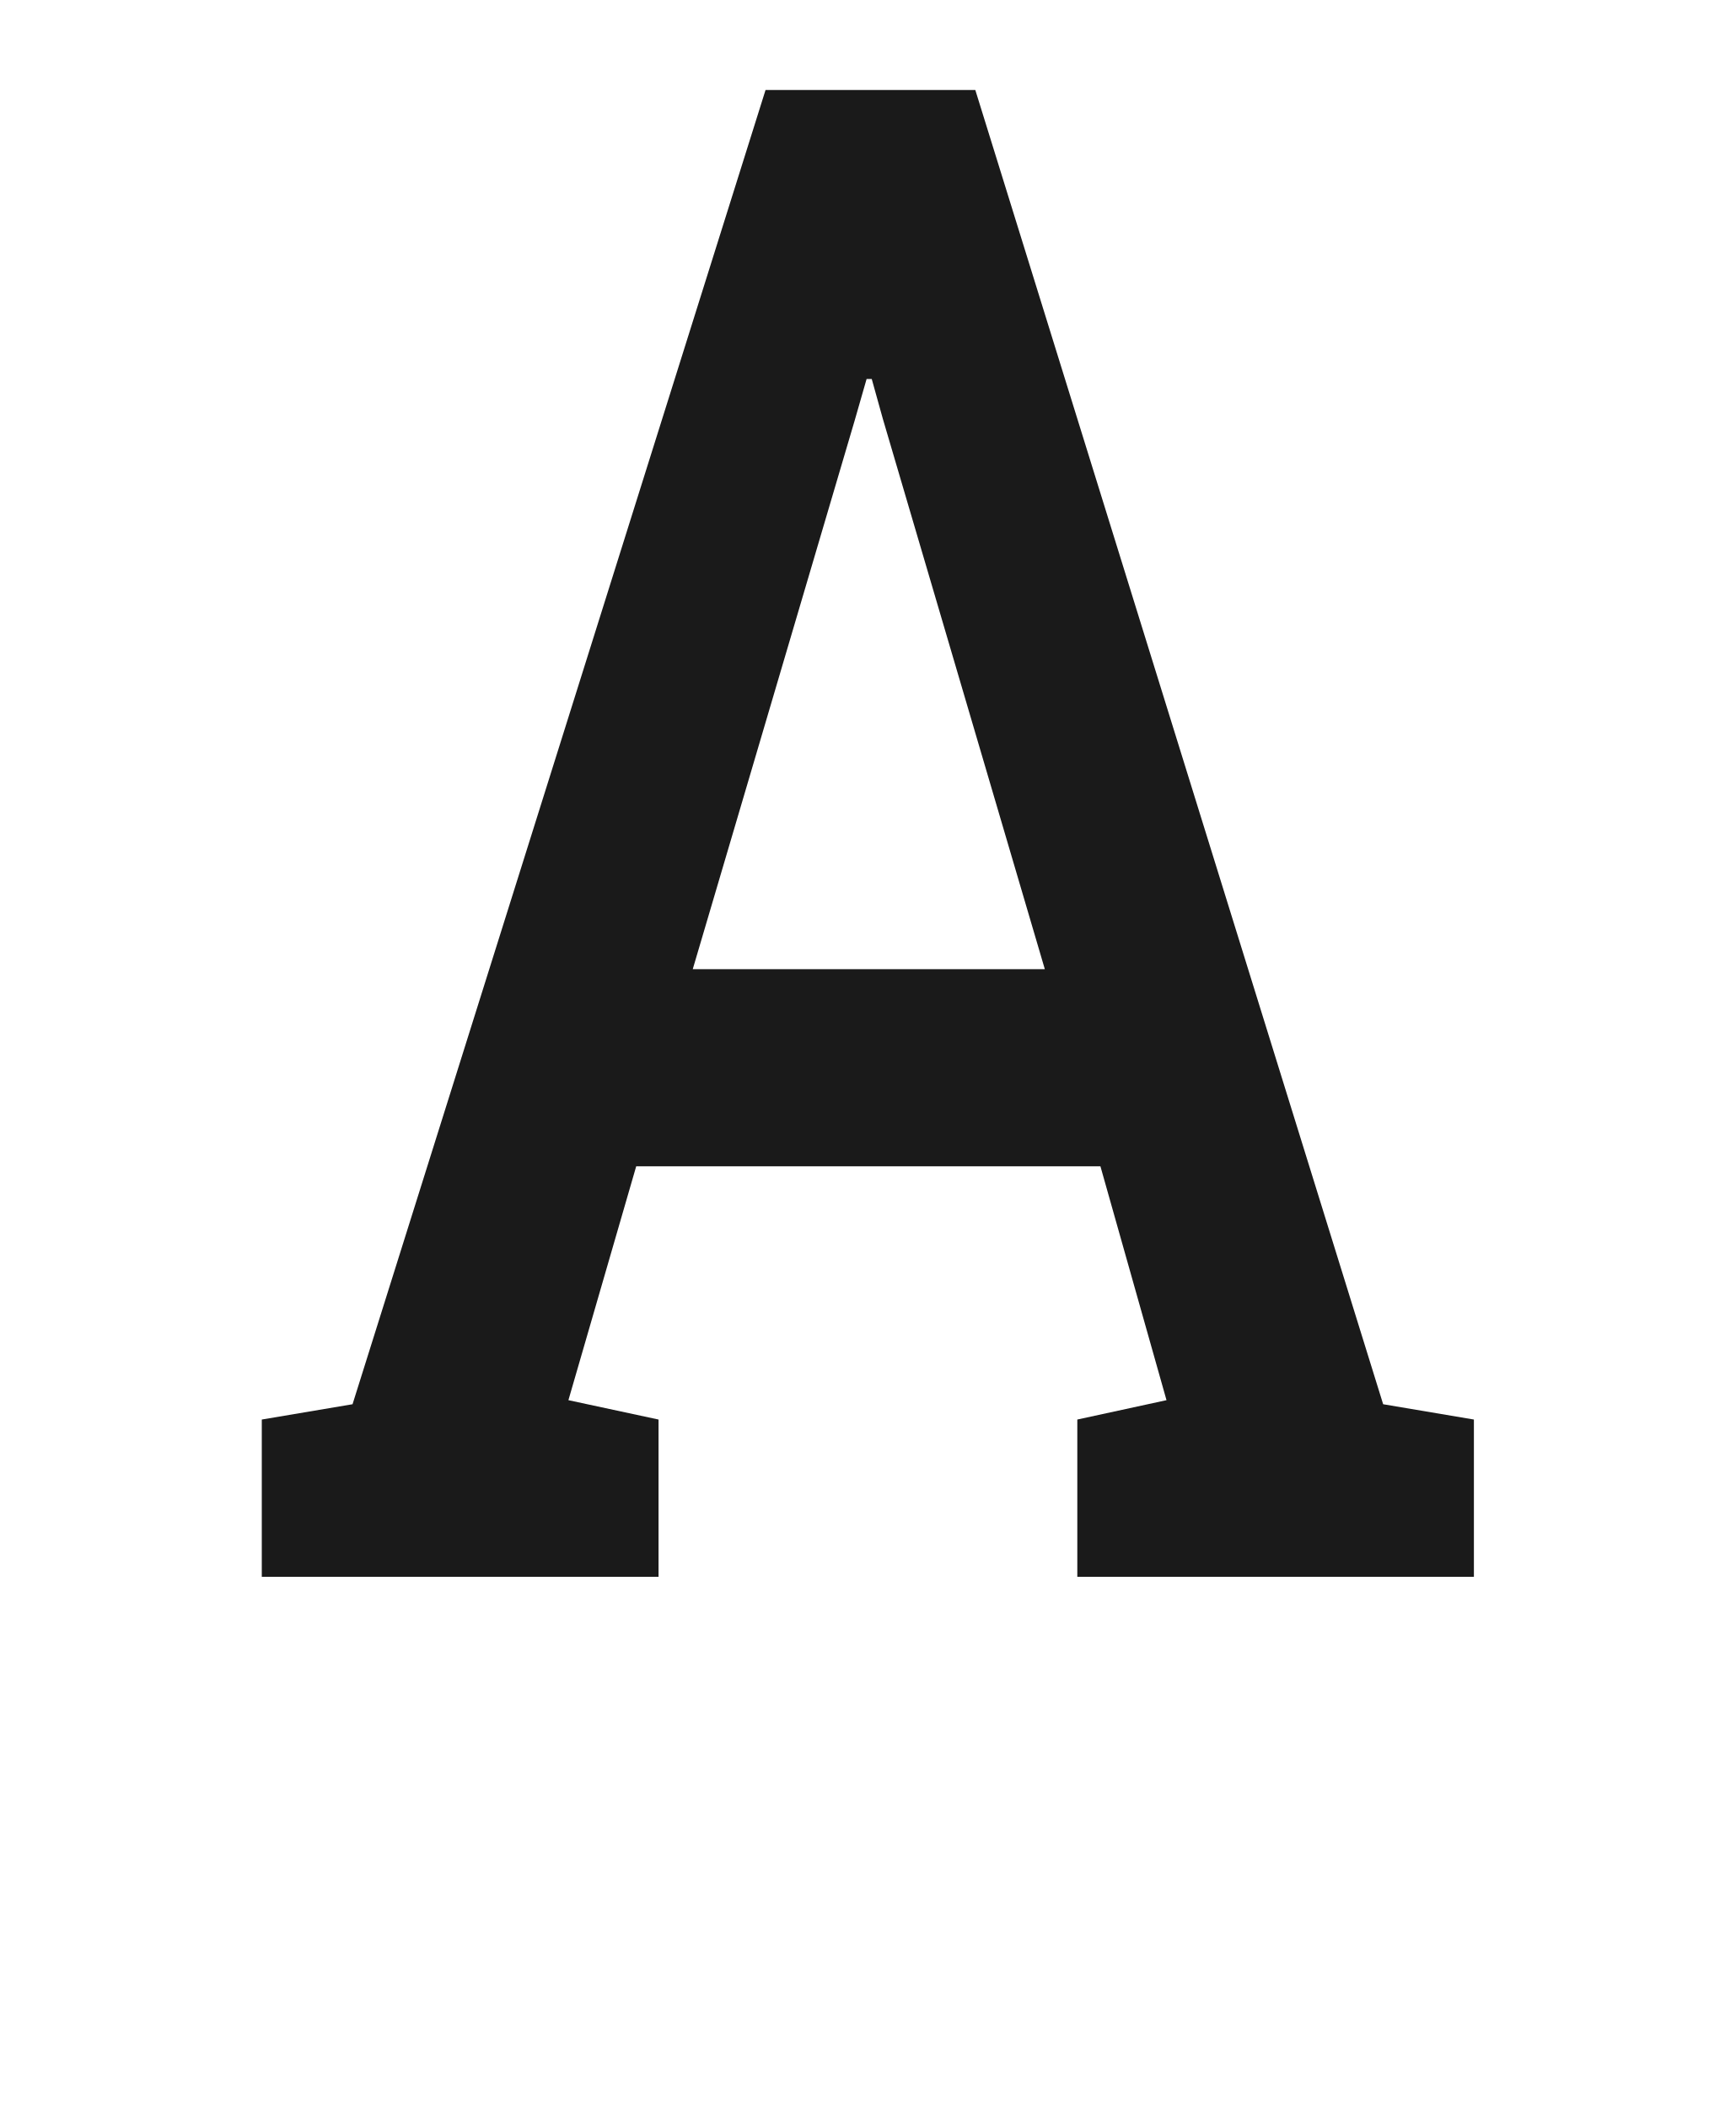
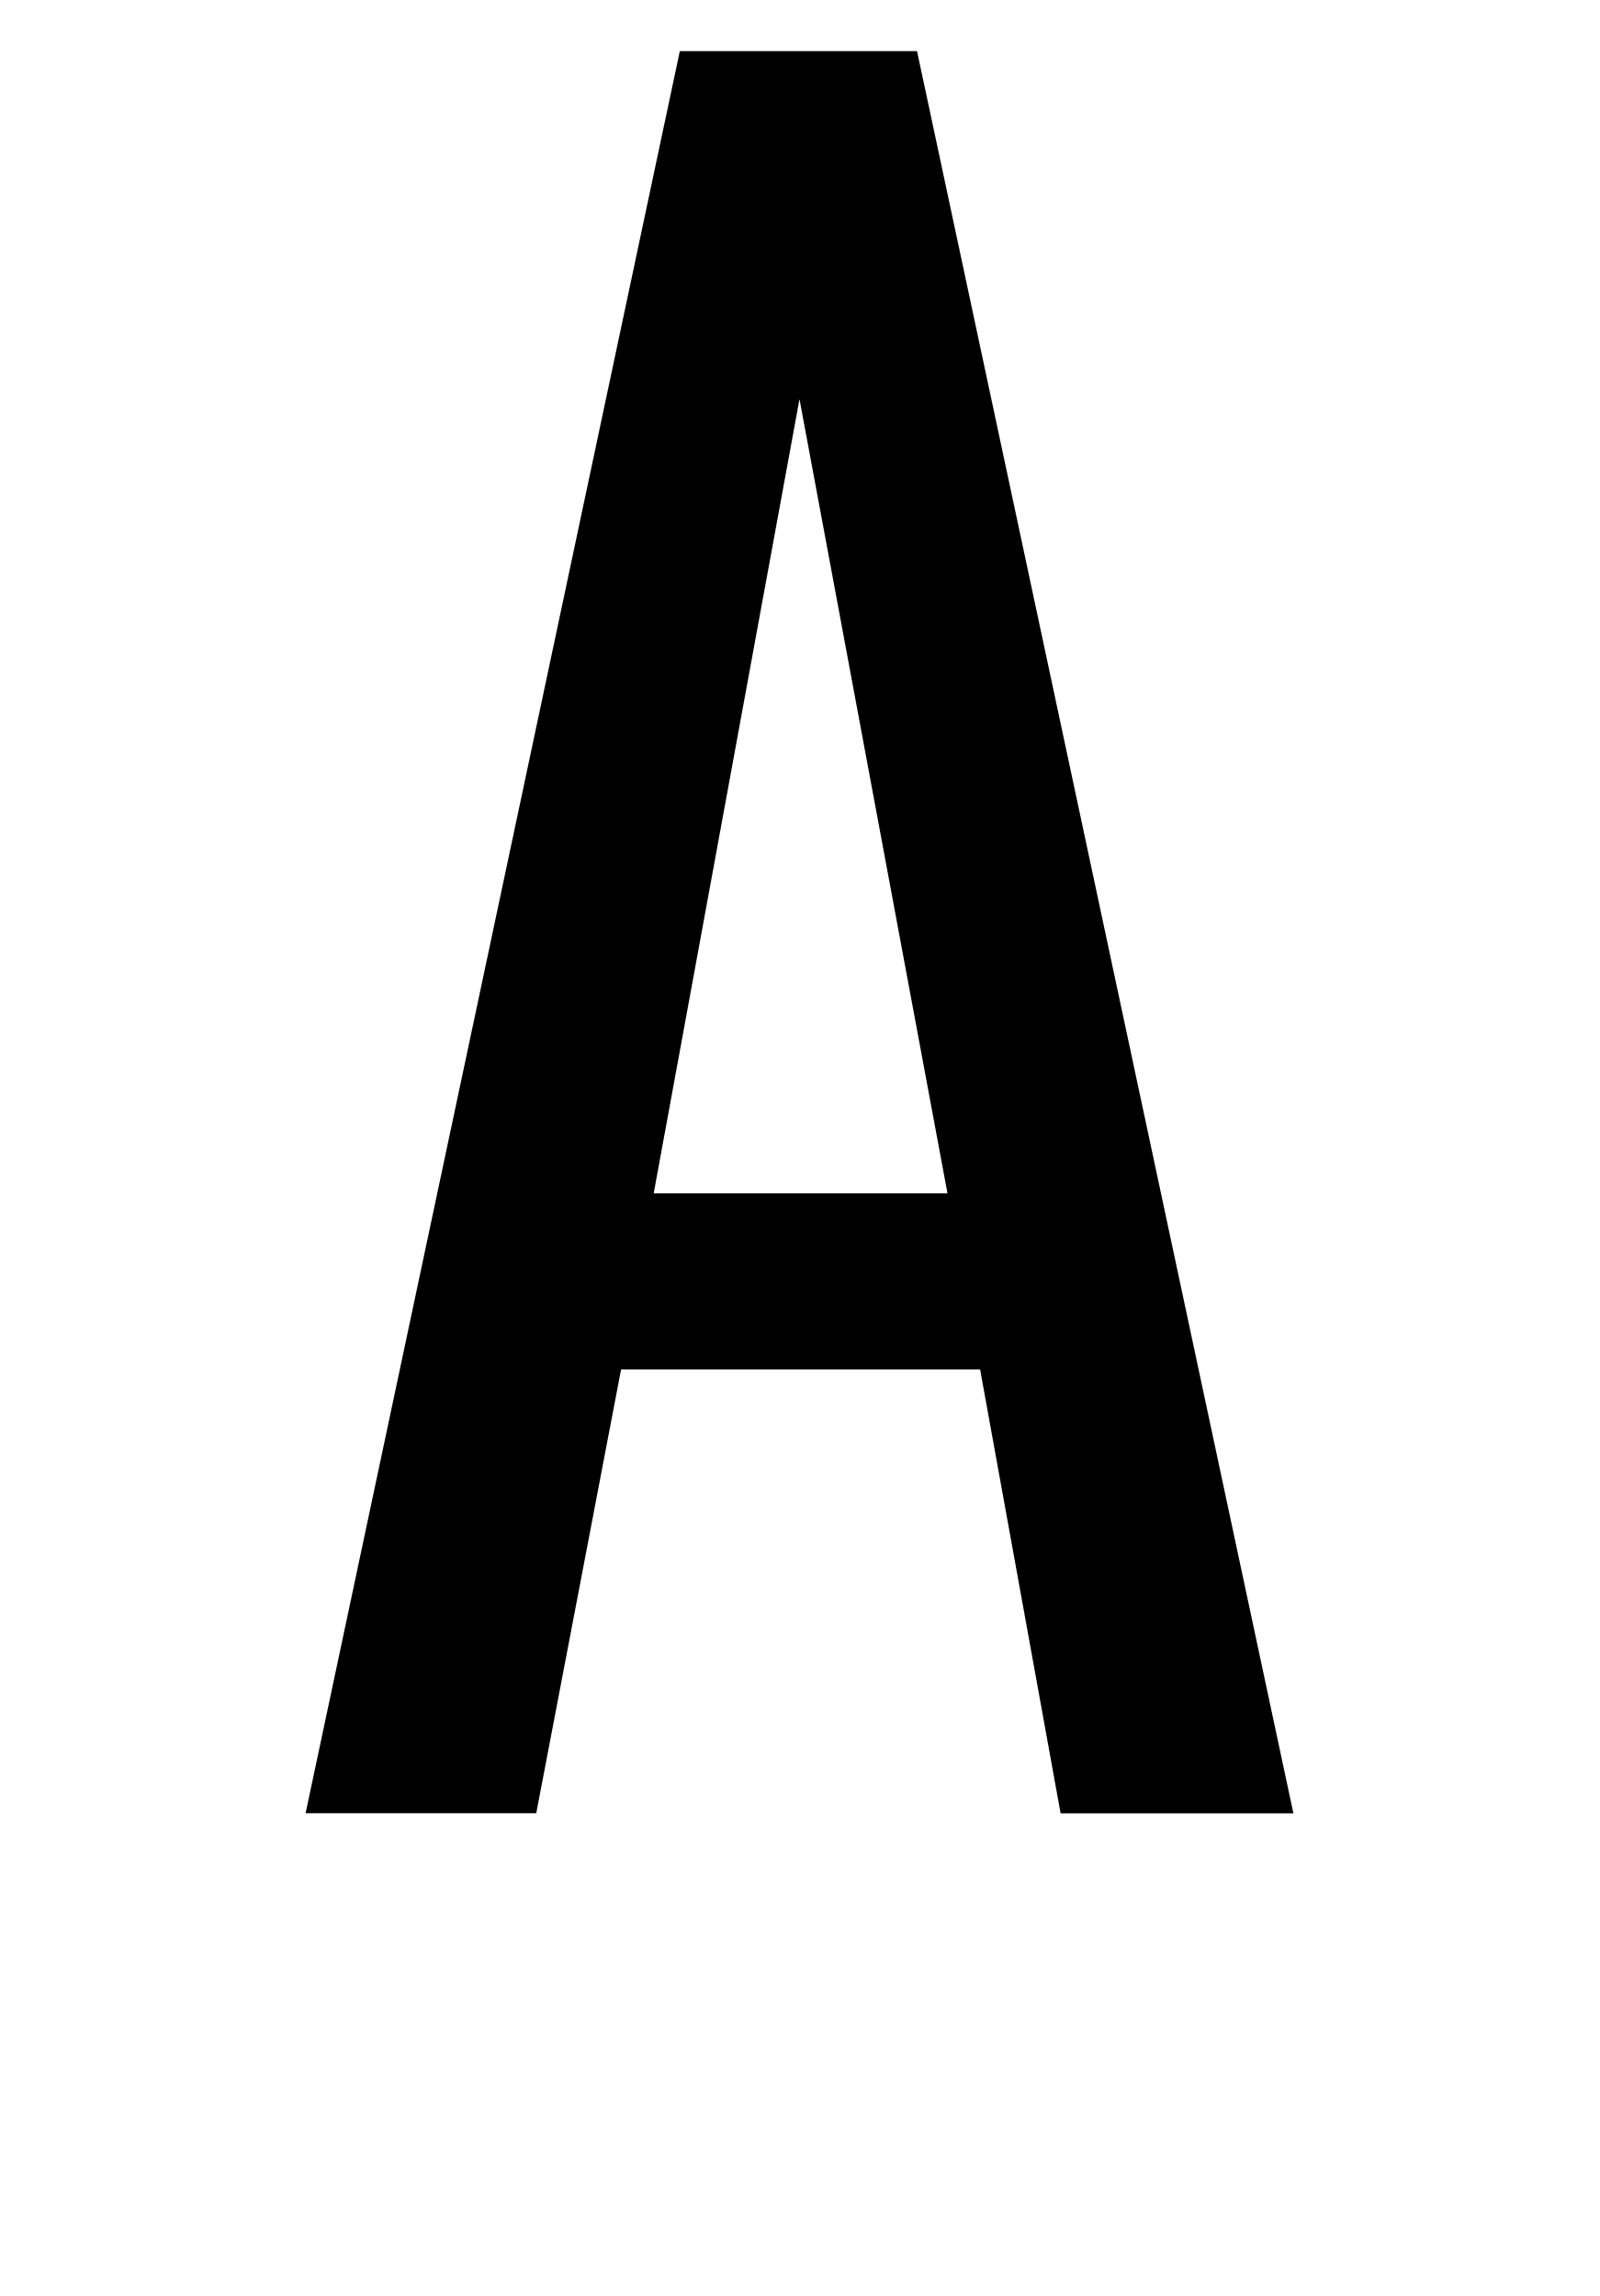
- <svg xmlns="http://www.w3.org/2000/svg" width="42" height="51" viewBox="0 0 11.113 13.494" version="1.1" id="svg1" xml:space="preserve">
-   <defs id="defs1" />
-   <g id="layer1">
-     <rect style="display:none;fill:#e77d00;fill-opacity:1;stroke:none;stroke-width:1.672;stroke-linecap:round;stroke-linejoin:round;paint-order:stroke markers fill" id="rect9" width="11.113" height="13.494" x="0" y="1.6666667e-07" rx="1.9073487e-07" ry="2.623" />
-     <path id="text5" style="font-style:normal;font-variant:normal;font-weight:500;font-stretch:normal;font-size:12.253px;font-family:'Roboto Slab';-inkscape-font-specification:'Roboto Slab, Medium';font-variant-ligatures:normal;font-variant-caps:normal;font-variant-numeric:normal;font-variant-east-asian:normal;display:none;fill:#1a1a1a;fill-opacity:1;stroke:none;stroke-width:1.023;stroke-linecap:round;stroke-linejoin:round;stroke-dasharray:none;stroke-opacity:1;paint-order:markers stroke fill" d="M 2.098,0.576 V 3.054 h 1.037 l 0.12,-1.216 h 1.607 V 8.891 L 3.99,9.087 V 10.094 h 3.126 V 9.087 L 6.244,8.891 V 1.838 H 7.851 l 0.12,1.216 h 1.042 V 0.576 Z" />
-     <path id="text21" style="font-size:12.258px;font-family:'Roboto Slab';-inkscape-font-specification:'Roboto Slab, Normal';font-variant-position:super;font-variant-caps:all-small-caps;display:none;fill:#1a1a1a;fill-opacity:1;stroke-width:1.628;stroke-linecap:round;stroke-linejoin:round;paint-order:stroke markers fill" d="m 8.937,0.455 c -0.343,0 -0.65,0.09 -0.922,0.269 C 7.744,0.9 7.439,1.222 7.1,1.689 L 5.322,4.251 H 4.472 V 1.641 L 5.393,1.461 V 0.534 H 2.012 V 1.461 L 2.964,1.641 V 8.147 L 2.012,8.327 V 9.249 H 5.393 V 8.327 L 4.472,8.147 V 5.585 h 1.065 l 1.927,2.64 0.018,0.024 -0.569,0.078 V 9.249 H 10.116 V 8.327 L 9.242,8.177 6.627,4.67 8.201,2.491 C 8.401,2.223 8.576,2.04 8.728,1.94 8.879,1.836 9.043,1.785 9.218,1.785 c 0.076,0 0.15,0.008 0.222,0.024 0.076,0.012 0.161,0.028 0.257,0.048 L 9.937,0.749 C 9.793,0.657 9.641,0.585 9.482,0.534 9.326,0.482 9.145,0.455 8.937,0.455 Z" transform="scale(0.9162598,1.091393)" />
-     <path id="text1-6" style="font-style:normal;font-variant:normal;font-weight:500;font-stretch:normal;font-size:12.253px;font-family:'Roboto Slab';-inkscape-font-specification:'Roboto Slab, Medium';font-variant-ligatures:normal;font-variant-caps:normal;font-variant-numeric:normal;font-variant-east-asian:normal;display:none;fill:#1a1a1a;fill-opacity:1;stroke:none;stroke-width:1.023;stroke-linecap:round;stroke-linejoin:round;stroke-dasharray:none;stroke-opacity:1;paint-order:markers stroke fill" d="M 2.655,0.576 V 1.589 L 3.461,1.772 3.319,4.451 c -0.018,0.823 -0.083,1.521 -0.192,2.091 -0.106,0.566 -0.241,1.033 -0.406,1.399 -0.165,0.366 -0.342,0.66 -0.532,0.882 h -0.642 l 0.137,3.607 h 1.24 V 10.091 H 8.183 v 2.34 H 9.434 L 9.565,8.823 H 8.556 V 1.785 L 9.423,1.589 V 0.576 Z m 2.183,1.274 h 2.336 V 8.823 H 3.741 C 3.924,8.505 4.083,8.135 4.218,7.712 4.357,7.285 4.469,6.802 4.553,6.262 4.637,5.717 4.689,5.114 4.711,4.451 Z" />
-     <path id="text4" style="font-style:normal;font-variant:normal;font-weight:500;font-stretch:normal;font-size:12.262px;font-family:'Roboto Slab';-inkscape-font-specification:'Roboto Slab, Medium';font-variant-ligatures:normal;font-variant-caps:normal;font-variant-numeric:normal;font-variant-east-asian:normal;display:none;fill:#1a1a1a;fill-opacity:1;stroke:none;stroke-width:1.023;stroke-linecap:round;stroke-linejoin:round;stroke-dasharray:none;stroke-opacity:1;paint-order:markers stroke fill" d="M 2.225,0.576 V 1.589 L 3.096,1.785 V 8.891 L 2.225,9.087 V 10.094 h 3.872 c 0.877,0 1.561,-0.231 2.051,-0.693 C 8.641,8.935 8.888,8.254 8.888,7.361 c 0,-0.37 -0.058,-0.71 -0.175,-1.02 C 8.599,6.028 8.433,5.762 8.213,5.544 7.994,5.326 7.723,5.176 7.402,5.093 7.771,4.927 8.06,4.674 8.268,4.334 8.477,3.99 8.581,3.603 8.581,3.171 8.581,2.308 8.328,1.661 7.824,1.23 7.323,0.794 6.625,0.576 5.729,0.576 H 3.096 Z M 4.479,1.851 h 1.25 c 0.483,0 0.848,0.115 1.097,0.346 0.249,0.227 0.373,0.578 0.373,1.053 0,0.423 -0.117,0.752 -0.351,0.987 -0.234,0.235 -0.555,0.353 -0.965,0.353 H 4.479 Z m 0,3.922 h 1.755 c 0.435,0 0.755,0.14 0.96,0.419 0.208,0.279 0.313,0.669 0.313,1.17 0,0.475 -0.122,0.839 -0.367,1.092 C 6.897,8.701 6.55,8.826 6.097,8.826 H 4.479 Z" />
-     <path id="text1-9" style="font-style:normal;font-variant:normal;font-weight:500;font-stretch:normal;font-size:12.253px;font-family:'Roboto Slab';-inkscape-font-specification:'Roboto Slab, Medium';font-variant-ligatures:normal;font-variant-caps:normal;font-variant-numeric:normal;font-variant-east-asian:normal;display:inline;fill:#1a1a1a;fill-opacity:1;stroke:none;stroke-width:1.023;stroke-linecap:round;stroke-linejoin:round;stroke-dasharray:none;stroke-opacity:1;paint-order:markers stroke fill" d="M 4.901,0.576 2.257,8.989 1.676,9.087 V 10.094 H 4.216 V 9.087 L 3.639,8.963 4.073,7.466 H 7.045 L 7.468,8.963 6.897,9.087 V 10.094 H 9.436 V 9.087 L 8.855,8.989 6.244,0.576 Z M 5.548,2.426 h 0.033 l 0.071,0.255 1.037,3.523 H 4.435 L 5.471,2.694 Z" />
-     <path id="text1-8" style="font-style:normal;font-variant:normal;font-weight:500;font-stretch:normal;font-size:12.253px;font-family:'Roboto Slab';-inkscape-font-specification:'Roboto Slab, Medium';font-variant-ligatures:normal;font-variant-caps:normal;font-variant-numeric:normal;font-variant-east-asian:normal;display:none;fill:#1a1a1a;fill-opacity:1;stroke:none;stroke-width:1.023;stroke-linecap:round;stroke-linejoin:round;stroke-dasharray:none;stroke-opacity:1;paint-order:markers stroke fill" d="M 1.687,0.576 V 1.589 L 2.559,1.786 V 8.891 L 1.687,9.087 V 10.094 H 4.786 V 9.087 L 3.941,8.891 V 7.304 l 1.181,-1.471 1.923,3.163 v 0.007 L 6.338,9.087 V 10.094 H 9.425 V 9.087 L 8.663,8.924 6.02,4.715 8.389,1.766 9.141,1.589 V 0.576 H 6.162 V 1.589 l 0.707,0.085 -0.017,0.026 -2.912,3.688 V 1.786 L 4.786,1.589 V 0.576 Z" />
-     <path d="m 5.389,0.439 c -0.53,0 -1.009,0.12 -1.437,0.36 C 3.524,1.034 3.159,1.37 2.855,1.805 2.552,2.237 2.318,2.746 2.153,3.335 1.989,3.923 1.907,4.566 1.907,5.263 v 0.144 c 0,0.702 0.082,1.347 0.246,1.935 0.165,0.588 0.399,1.098 0.702,1.529 0.307,0.431 0.674,0.767 1.102,1.007 0.428,0.235 0.907,0.353 1.437,0.353 0.165,0 0.329,-0.016 0.494,-0.046 0.168,-0.026 0.331,-0.065 0.488,-0.117 L 8.493,11.832 9.206,10.662 7.55,9.375 C 8.007,8.943 8.343,8.386 8.559,7.702 8.778,7.013 8.888,6.248 8.888,5.407 V 5.263 c 0,-0.697 -0.08,-1.34 -0.241,-1.928 C 8.486,2.746 8.254,2.237 7.95,1.805 7.647,1.37 7.279,1.034 6.848,0.799 6.416,0.559 5.93,0.439 5.389,0.439 Z m 0,1.314 c 0.479,0 0.876,0.148 1.19,0.445 0.314,0.296 0.548,0.706 0.702,1.229 0.154,0.523 0.23,1.131 0.23,1.824 v 0.157 c 0,0.702 -0.077,1.316 -0.23,1.843 -0.154,0.527 -0.387,0.939 -0.702,1.235 -0.311,0.292 -0.705,0.438 -1.184,0.438 -0.461,0 -0.848,-0.146 -1.163,-0.438 C 3.918,8.189 3.682,7.778 3.525,7.25 3.367,6.719 3.288,6.104 3.288,5.407 V 5.25 c 0,-0.693 0.079,-1.301 0.236,-1.824 0.161,-0.523 0.397,-0.932 0.707,-1.229 0.311,-0.296 0.696,-0.445 1.157,-0.445 z" style="font-weight:500;font-size:12.253px;font-family:'Roboto Slab';-inkscape-font-specification:'Roboto Slab, Medium';display:none;fill:#1a1a1a;stroke-width:1.023;stroke-linecap:round;stroke-linejoin:round;paint-order:markers stroke fill" id="path2" />
-     <path id="text1-7" style="font-style:normal;font-variant:normal;font-weight:500;font-stretch:normal;font-size:12.253px;font-family:'Roboto Slab';-inkscape-font-specification:'Roboto Slab, Medium';font-variant-ligatures:normal;font-variant-caps:normal;font-variant-numeric:normal;font-variant-east-asian:normal;display:none;fill:#1a1a1a;fill-opacity:1;stroke:none;stroke-width:1.023;stroke-linecap:round;stroke-linejoin:round;stroke-dasharray:none;stroke-opacity:1;paint-order:markers stroke fill" d="M 5.246,0.576 V 1.596 l 1.07,0.19 v 5.517 c 0,0.34 -0.048,0.632 -0.143,0.876 C 6.078,8.423 5.941,8.61 5.762,8.741 5.583,8.872 5.367,8.937 5.115,8.937 4.734,8.937 4.437,8.804 4.221,8.538 4.005,8.268 3.887,7.817 3.865,7.185 H 2.554 L 2.543,7.224 c 0.022,0.676 0.148,1.238 0.378,1.687 0.234,0.445 0.547,0.776 0.938,0.994 0.395,0.218 0.847,0.327 1.355,0.327 0.537,0 0.989,-0.119 1.354,-0.359 C 6.938,9.632 7.217,9.292 7.408,8.852 7.598,8.412 7.692,7.896 7.692,7.303 V 1.786 L 8.57,1.589 V 0.576 Z" />
-     <path id="path8" style="font-style:normal;font-variant:normal;font-weight:500;font-stretch:normal;font-size:12.262px;font-family:'Roboto Slab';-inkscape-font-specification:'Roboto Slab, Medium';font-variant-ligatures:normal;font-variant-caps:normal;font-variant-numeric:normal;font-variant-east-asian:normal;display:none;fill:#1a1a1a;fill-opacity:1;stroke:none;stroke-width:1.023;stroke-linecap:round;stroke-linejoin:round;stroke-dasharray:none;stroke-opacity:1;paint-order:markers stroke fill" d="m 7.76,0.439 c -0.812,0 -1.453,0.327 -1.925,0.98 -0.472,0.654 -0.707,1.599 -0.707,2.837 v 2.164 c 0,1.238 0.236,2.183 0.707,2.837 0.475,0.649 1.12,0.974 1.936,0.974 0.808,0 1.448,-0.325 1.919,-0.974 0.472,-0.649 0.707,-1.595 0.707,-2.837 v -2.164 c 0,-1.238 -0.237,-2.183 -0.713,-2.837 C 9.209,0.766 8.568,0.439 7.76,0.439 Z m -4.347,0.137 -2.698,0.628 v 0.967 L 2.037,2.158 V 8.891 L 0.737,9.087 V 10.094 H 4.713 V 9.087 l -1.3,-0.196 z m 4.347,1.137 c 0.406,0 0.717,0.19 0.932,0.569 0.216,0.379 0.323,0.961 0.323,1.745 v 2.608 c 0,0.793 -0.106,1.379 -0.318,1.759 -0.212,0.379 -0.521,0.569 -0.927,0.569 -0.413,0 -0.727,-0.19 -0.943,-0.569 -0.216,-0.379 -0.323,-0.965 -0.323,-1.759 V 4.027 c 0,-0.789 0.106,-1.37 0.318,-1.745 0.216,-0.379 0.528,-0.569 0.938,-0.569 z" />
-     <path id="text8" style="font-style:normal;font-variant:normal;font-weight:500;font-stretch:normal;font-size:12.262px;font-family:'Roboto Slab';-inkscape-font-specification:'Roboto Slab, Medium';font-variant-ligatures:normal;font-variant-caps:normal;font-variant-numeric:normal;font-variant-east-asian:normal;display:none;fill:#1a1a1a;fill-opacity:1;stroke:none;stroke-width:1.023;stroke-linecap:round;stroke-linejoin:round;stroke-dasharray:none;stroke-opacity:1;paint-order:markers stroke fill" d="m 5.491,0.439 c -0.49,0 -0.932,0.148 -1.327,0.444 C 3.772,1.175 3.463,1.578 3.236,2.093 3.01,2.603 2.896,3.185 2.896,3.838 c 0,0.684 0.099,1.272 0.296,1.765 0.201,0.488 0.482,0.863 0.844,1.124 0.366,0.257 0.794,0.386 1.284,0.386 0.314,0 0.599,-0.074 0.855,-0.222 C 6.432,6.743 6.642,6.527 6.807,6.244 l 0.017,0.098 C 6.816,7.248 6.671,7.913 6.39,8.335 6.108,8.754 5.723,8.963 5.233,8.963 c -0.26,0 -0.508,-0.026 -0.746,-0.079 C 4.249,8.828 4.017,8.743 3.79,8.63 L 3.615,9.839 c 0.241,0.131 0.508,0.229 0.801,0.294 0.292,0.065 0.577,0.098 0.855,0.098 0.585,0 1.097,-0.155 1.536,-0.464 C 7.249,9.453 7.595,8.991 7.843,8.381 8.092,7.767 8.216,7.015 8.216,6.126 V 4.204 C 8.216,3.394 8.103,2.709 7.876,2.152 7.649,1.589 7.332,1.165 6.922,0.877 6.516,0.585 6.039,0.439 5.491,0.439 Z m 0.017,1.275 c 0.42,0 0.746,0.196 0.976,0.588 0.234,0.388 0.351,0.961 0.351,1.719 V 5.035 C 6.717,5.287 6.547,5.492 6.324,5.649 6.101,5.802 5.834,5.877 5.523,5.877 5.256,5.877 5.03,5.795 4.843,5.629 4.657,5.459 4.516,5.222 4.421,4.917 4.326,4.607 4.278,4.248 4.278,3.838 c 0,-0.405 0.053,-0.767 0.159,-1.085 C 4.547,2.431 4.693,2.178 4.876,1.995 5.063,1.808 5.273,1.714 5.507,1.714 Z" />
-     <path id="text9" style="font-style:normal;font-variant:normal;font-weight:500;font-stretch:normal;font-size:12.262px;font-family:'Roboto Slab';-inkscape-font-specification:'Roboto Slab, Medium';font-variant-ligatures:normal;font-variant-caps:normal;font-variant-numeric:normal;font-variant-east-asian:normal;display:none;fill:#1a1a1a;fill-opacity:1;stroke:none;stroke-width:1.023;stroke-linecap:round;stroke-linejoin:round;stroke-dasharray:none;stroke-opacity:1;paint-order:markers stroke fill" d="m 5.554,0.439 c -0.49,0 -0.922,0.105 -1.294,0.314 C 3.89,0.958 3.603,1.256 3.398,1.648 3.193,2.04 3.091,2.52 3.091,3.086 c 0,0.484 0.108,0.911 0.323,1.281 0.216,0.366 0.515,0.647 0.899,0.843 C 3.875,5.416 3.528,5.718 3.272,6.119 3.016,6.516 2.888,6.978 2.888,7.505 c 0,0.584 0.111,1.081 0.334,1.49 0.227,0.405 0.541,0.713 0.944,0.922 0.402,0.209 0.868,0.314 1.398,0.314 0.526,0 0.989,-0.105 1.388,-0.314 C 7.354,9.708 7.667,9.401 7.89,8.996 8.113,8.586 8.224,8.089 8.224,7.505 8.224,6.982 8.095,6.52 7.835,6.119 7.579,5.718 7.232,5.416 6.793,5.211 7.173,5.015 7.475,4.734 7.698,4.368 7.921,3.997 8.033,3.57 8.033,3.086 8.033,2.52 7.926,2.04 7.714,1.648 7.506,1.256 7.215,0.958 6.842,0.753 6.473,0.544 6.044,0.439 5.554,0.439 Z m 0,1.275 c 0.219,0 0.409,0.061 0.57,0.183 0.165,0.122 0.293,0.29 0.384,0.503 0.095,0.214 0.143,0.462 0.143,0.745 0,0.288 -0.046,0.538 -0.137,0.752 C 6.422,4.111 6.296,4.276 6.135,4.394 5.974,4.507 5.784,4.564 5.565,4.564 5.228,4.564 4.961,4.435 4.764,4.178 4.57,3.921 4.473,3.577 4.473,3.145 4.473,2.71 4.57,2.363 4.764,2.106 4.961,1.845 5.225,1.714 5.554,1.714 Z m 0,4.131 c 0.252,0 0.475,0.066 0.669,0.196 0.197,0.131 0.351,0.316 0.461,0.556 0.11,0.235 0.164,0.51 0.164,0.824 0,0.314 -0.053,0.586 -0.159,0.817 C 6.583,8.469 6.433,8.647 6.239,8.773 6.045,8.9 5.82,8.963 5.565,8.963 5.173,8.963 4.859,8.826 4.621,8.551 4.387,8.277 4.27,7.9 4.27,7.421 c 0,-0.314 0.055,-0.588 0.165,-0.824 C 4.545,6.357 4.694,6.172 4.884,6.041 5.078,5.911 5.301,5.845 5.554,5.845 Z" />
-     <path id="text10" style="font-style:normal;font-variant:normal;font-weight:500;font-stretch:normal;font-size:12.262px;font-family:'Roboto Slab';-inkscape-font-specification:'Roboto Slab, Medium';font-variant-ligatures:normal;font-variant-caps:normal;font-variant-numeric:normal;font-variant-east-asian:normal;display:none;fill:#1a1a1a;fill-opacity:1;stroke:none;stroke-width:1.023;stroke-linecap:round;stroke-linejoin:round;stroke-dasharray:none;stroke-opacity:1;paint-order:markers stroke fill" d="M 2.787,0.576 V 2.858 H 3.889 L 3.96,1.851 H 6.993 C 6.5,2.544 6.077,3.267 5.726,4.021 5.379,4.77 5.095,5.564 4.876,6.4 4.657,7.237 4.501,8.137 4.41,9.1 L 4.328,10.094 H 5.71 L 5.792,9.1 C 5.865,8.359 5.955,7.683 6.061,7.073 6.167,6.459 6.31,5.875 6.489,5.321 6.672,4.764 6.911,4.206 7.207,3.648 7.503,3.086 7.876,2.487 8.326,1.851 V 0.576 Z" />
-     <path id="text11" style="font-style:normal;font-variant:normal;font-weight:500;font-stretch:normal;font-size:12.262px;font-family:'Roboto Slab';-inkscape-font-specification:'Roboto Slab, Medium';font-variant-ligatures:normal;font-variant-caps:normal;font-variant-numeric:normal;font-variant-east-asian:normal;display:none;fill:#1a1a1a;fill-opacity:1;stroke:none;stroke-width:1.023;stroke-linecap:round;stroke-linejoin:round;stroke-dasharray:none;stroke-opacity:1;paint-order:markers stroke fill" d="m 5.965,0.439 c -0.607,0 -1.144,0.172 -1.612,0.516 C 3.888,1.3 3.523,1.801 3.256,2.459 2.992,3.113 2.861,3.912 2.861,4.858 V 6.361 c 0,0.815 0.119,1.512 0.357,2.092 0.238,0.575 0.567,1.015 0.987,1.32 0.42,0.305 0.901,0.458 1.442,0.458 0.519,0 0.975,-0.142 1.366,-0.425 0.391,-0.288 0.694,-0.682 0.91,-1.183 0.219,-0.501 0.329,-1.074 0.329,-1.719 0,-0.61 -0.093,-1.155 -0.28,-1.634 C 7.786,4.79 7.519,4.415 7.172,4.145 6.824,3.871 6.413,3.733 5.938,3.733 c -0.34,0 -0.653,0.066 -0.938,0.196 C 4.718,4.061 4.482,4.237 4.292,4.459 L 4.27,4.426 C 4.285,3.533 4.441,2.862 4.737,2.413 5.033,1.96 5.451,1.734 5.992,1.734 c 0.241,0 0.466,0.03 0.674,0.091 0.208,0.057 0.406,0.131 0.592,0.222 L 7.511,0.838 C 7.288,0.712 7.047,0.613 6.788,0.543 6.528,0.474 6.254,0.439 5.965,0.439 Z M 5.543,4.976 c 0.42,0 0.746,0.179 0.976,0.536 0.234,0.357 0.351,0.817 0.351,1.379 0,0.388 -0.051,0.739 -0.153,1.053 C 6.618,8.257 6.476,8.506 6.294,8.689 6.111,8.872 5.89,8.963 5.63,8.963 5.221,8.963 4.885,8.745 4.621,8.309 4.362,7.874 4.232,7.25 4.232,6.44 V 5.753 C 4.316,5.592 4.422,5.455 4.55,5.342 4.678,5.224 4.826,5.134 4.994,5.073 5.162,5.008 5.345,4.976 5.543,4.976 Z" />
-     <path id="text12" style="font-style:normal;font-variant:normal;font-weight:500;font-stretch:normal;font-size:12.262px;font-family:'Roboto Slab';-inkscape-font-specification:'Roboto Slab, Medium';font-variant-ligatures:normal;font-variant-caps:normal;font-variant-numeric:normal;font-variant-east-asian:normal;display:none;fill:#1a1a1a;fill-opacity:1;stroke:none;stroke-width:1.023;stroke-linecap:round;stroke-linejoin:round;stroke-dasharray:none;stroke-opacity:1;paint-order:markers stroke fill" d="M 3.569,0.577 3.108,5.845 4.309,5.956 C 4.386,5.69 4.512,5.485 4.687,5.342 4.863,5.198 5.126,5.126 5.477,5.126 c 0.409,0 0.722,0.179 0.938,0.536 0.219,0.357 0.329,0.824 0.329,1.399 0,0.575 -0.106,1.037 -0.318,1.386 C 6.217,8.791 5.908,8.963 5.499,8.963 5.144,8.963 4.856,8.835 4.633,8.578 4.413,8.316 4.303,7.954 4.303,7.492 l -1.3,0.052 -0.011,0.039 c -0.011,0.558 0.093,1.035 0.312,1.431 0.223,0.397 0.527,0.7 0.911,0.909 0.384,0.205 0.811,0.307 1.283,0.307 0.567,0 1.044,-0.135 1.431,-0.405 C 7.321,9.552 7.618,9.177 7.819,8.702 8.02,8.222 8.12,7.671 8.12,7.048 8.12,6.381 8.025,5.808 7.835,5.329 7.649,4.849 7.376,4.481 7.018,4.224 6.66,3.967 6.229,3.843 5.724,3.851 5.552,3.856 5.391,3.88 5.241,3.923 5.092,3.967 4.952,4.026 4.824,4.1 4.696,4.17 4.582,4.25 4.479,4.342 L 4.72,1.943 h 2.249 l 0.126,0.68 H 8.005 V 0.577 Z" />
-     <path id="text13" style="font-style:normal;font-variant:normal;font-weight:500;font-stretch:normal;font-size:12.262px;font-family:'Roboto Slab';-inkscape-font-specification:'Roboto Slab, Medium';font-variant-ligatures:normal;font-variant-caps:normal;font-variant-numeric:normal;font-variant-east-asian:normal;display:none;fill:#1a1a1a;fill-opacity:1;stroke:none;stroke-width:1.023;stroke-linecap:round;stroke-linejoin:round;stroke-dasharray:none;stroke-opacity:1;paint-order:markers stroke fill" d="M 6.058,0.576 2.652,7.008 2.702,7.852 H 6.097 V 8.891 L 5.224,9.087 V 10.094 H 8.339 V 9.087 L 7.473,8.891 V 7.852 H 8.46 V 6.694 H 7.473 V 0.576 Z m 0.006,2.229 0.033,0.013 V 6.694 H 4.007 L 5.943,3.112 Z" />
-     <path id="text14" style="font-style:normal;font-variant:normal;font-weight:500;font-stretch:normal;font-size:12.262px;font-family:'Roboto Slab';-inkscape-font-specification:'Roboto Slab, Medium';font-variant-ligatures:normal;font-variant-caps:normal;font-variant-numeric:normal;font-variant-east-asian:normal;display:none;fill:#1a1a1a;fill-opacity:1;stroke:none;stroke-width:1.023;stroke-linecap:round;stroke-linejoin:round;stroke-dasharray:none;stroke-opacity:1;paint-order:markers stroke fill" d="m 5.516,0.439 c -0.501,0 -0.945,0.113 -1.333,0.34 C 3.796,1.006 3.494,1.317 3.278,1.714 3.066,2.106 2.965,2.548 2.976,3.04 l 0.011,0.039 h 1.338 c 0,-0.275 0.049,-0.514 0.148,-0.719 0.102,-0.205 0.243,-0.364 0.422,-0.477 0.183,-0.113 0.393,-0.17 0.631,-0.17 0.388,0 0.682,0.128 0.883,0.386 0.201,0.253 0.301,0.612 0.301,1.078 0,0.296 -0.042,0.554 -0.126,0.772 -0.08,0.214 -0.21,0.379 -0.389,0.497 -0.175,0.113 -0.404,0.17 -0.686,0.17 H 4.589 V 5.871 h 0.9 c 0.457,0 0.795,0.131 1.014,0.392 0.219,0.257 0.329,0.638 0.329,1.144 0,0.501 -0.117,0.887 -0.351,1.157 -0.23,0.266 -0.549,0.399 -0.954,0.399 -0.263,0 -0.492,-0.061 -0.686,-0.183 C 4.651,8.654 4.503,8.481 4.397,8.263 4.295,8.046 4.244,7.795 4.244,7.512 H 2.911 l -0.011,0.039 C 2.888,8.113 2.997,8.595 3.223,8.996 3.454,9.392 3.77,9.697 4.172,9.911 4.574,10.124 5.026,10.231 5.527,10.231 c 0.523,0 0.985,-0.111 1.388,-0.333 0.406,-0.227 0.724,-0.549 0.954,-0.967 0.23,-0.423 0.346,-0.922 0.346,-1.497 0,-0.51 -0.11,-0.961 -0.329,-1.353 -0.216,-0.392 -0.552,-0.682 -1.009,-0.869 0.406,-0.218 0.709,-0.512 0.91,-0.883 0.205,-0.37 0.307,-0.767 0.307,-1.19 0,-0.863 -0.234,-1.527 -0.702,-1.994 C 6.923,0.674 6.298,0.439 5.516,0.439 Z" />
-     <path id="text15" style="font-style:normal;font-variant:normal;font-weight:500;font-stretch:normal;font-size:12.262px;font-family:'Roboto Slab';-inkscape-font-specification:'Roboto Slab, Medium';font-variant-ligatures:normal;font-variant-caps:normal;font-variant-numeric:normal;font-variant-east-asian:normal;display:none;fill:#1a1a1a;fill-opacity:1;stroke:none;stroke-width:1.023;stroke-linecap:round;stroke-linejoin:round;stroke-dasharray:none;stroke-opacity:1;paint-order:markers stroke fill" d="m 5.485,0.439 c -0.552,0 -1.029,0.133 -1.431,0.398 C 3.655,1.099 3.35,1.457 3.138,1.91 2.926,2.359 2.825,2.864 2.836,3.426 l 0.011,0.039 h 1.338 c 0,-0.549 0.11,-0.976 0.329,-1.281 C 4.734,1.875 5.048,1.72 5.458,1.72 c 0.388,0 0.684,0.144 0.888,0.431 0.205,0.288 0.307,0.638 0.307,1.052 0,0.231 -0.033,0.46 -0.099,0.687 C 6.489,4.117 6.375,4.367 6.214,4.642 6.057,4.912 5.836,5.239 5.551,5.623 L 2.952,9.002 V 10.094 H 8.277 V 7.839 H 7.175 L 7.092,8.826 H 4.701 L 4.69,8.793 6.472,6.499 C 6.823,6.05 7.114,5.642 7.345,5.276 7.579,4.91 7.752,4.557 7.866,4.217 7.983,3.877 8.041,3.527 8.041,3.165 8.041,2.629 7.936,2.156 7.728,1.746 7.523,1.337 7.231,1.016 6.851,0.785 6.47,0.554 6.015,0.439 5.485,0.439 Z" />
+ <svg xmlns="http://www.w3.org/2000/svg" xml:space="preserve" width="33.123" height="47.558" viewBox="0 0 8.764 12.583">
+   <g style="display:inline">
+     <path d="m-236.974-18.544-4.929 23.21h3.038l1.117-5.845h4.729l1.06 5.846h3.066l-4.957-23.211zm1.576 4.584 1.949 10.46h-3.869z" style="font-size:380px;font-family:Oswald,sans-serif;dominant-baseline:central;display:inline;fill:#000;fill-opacity:1;stroke-width:6.23807e-06" transform="translate(102.328 7.996)scale(.41609)" />
  </g>
</svg>
